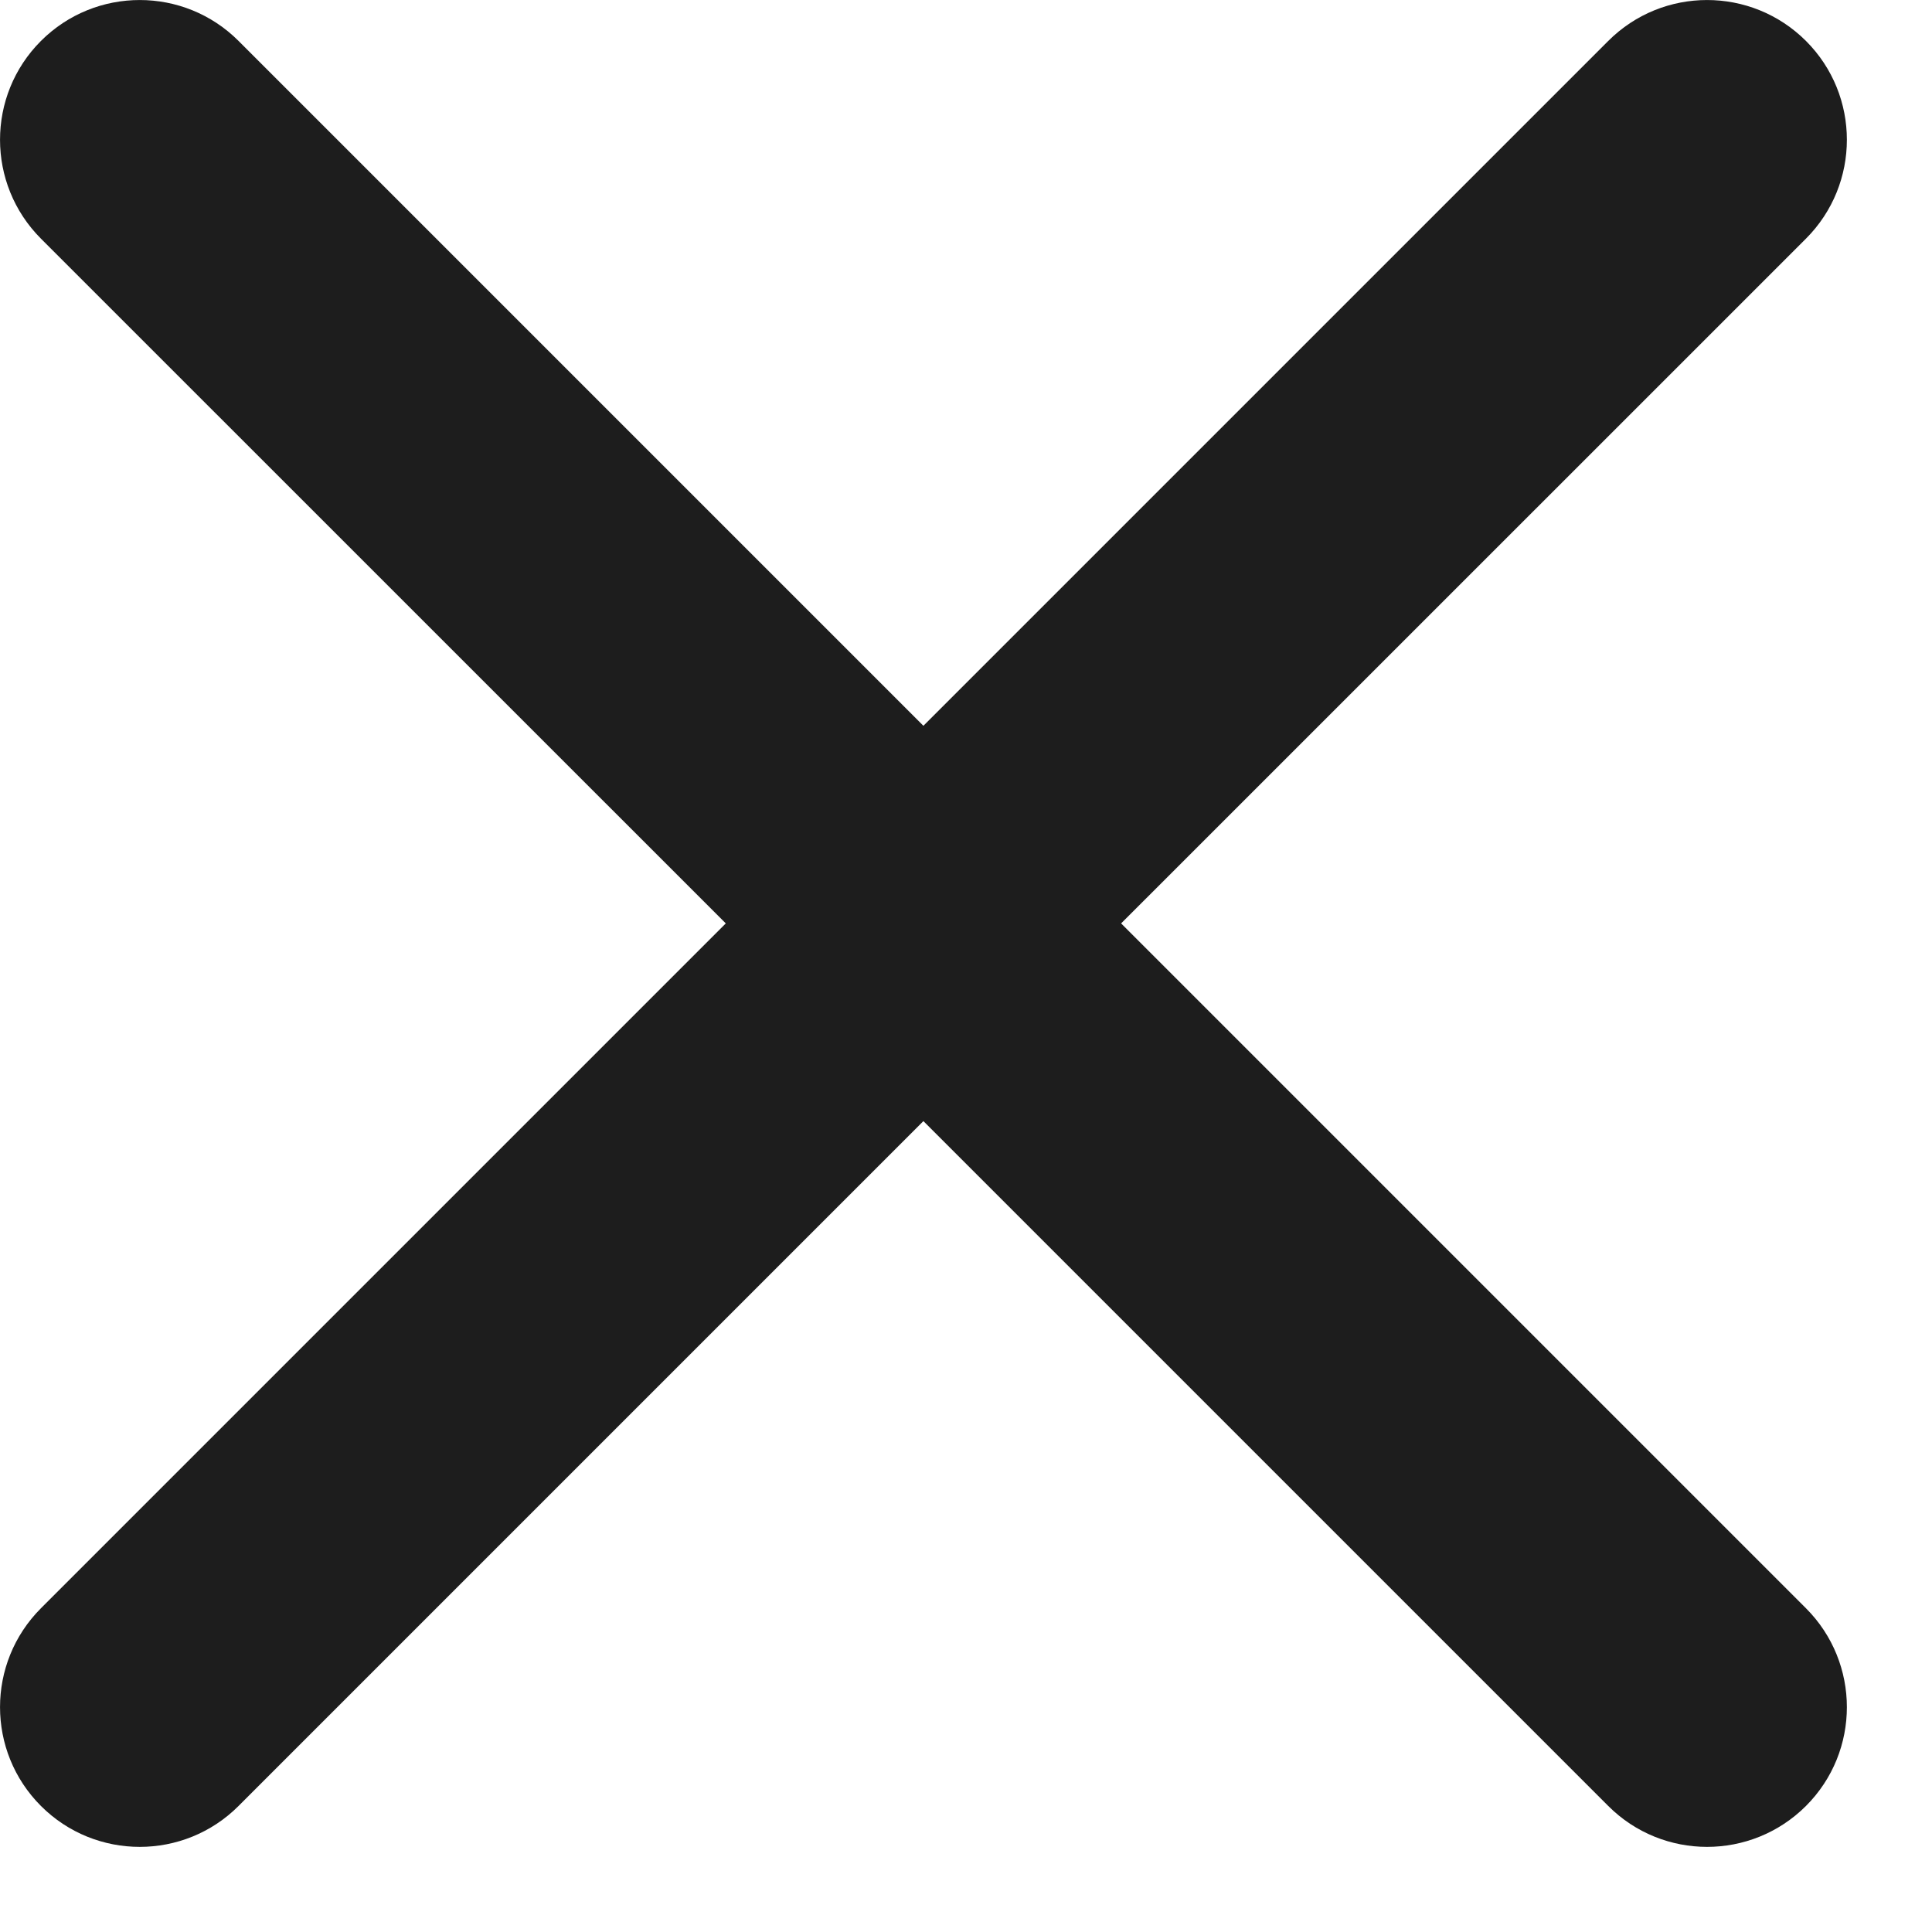
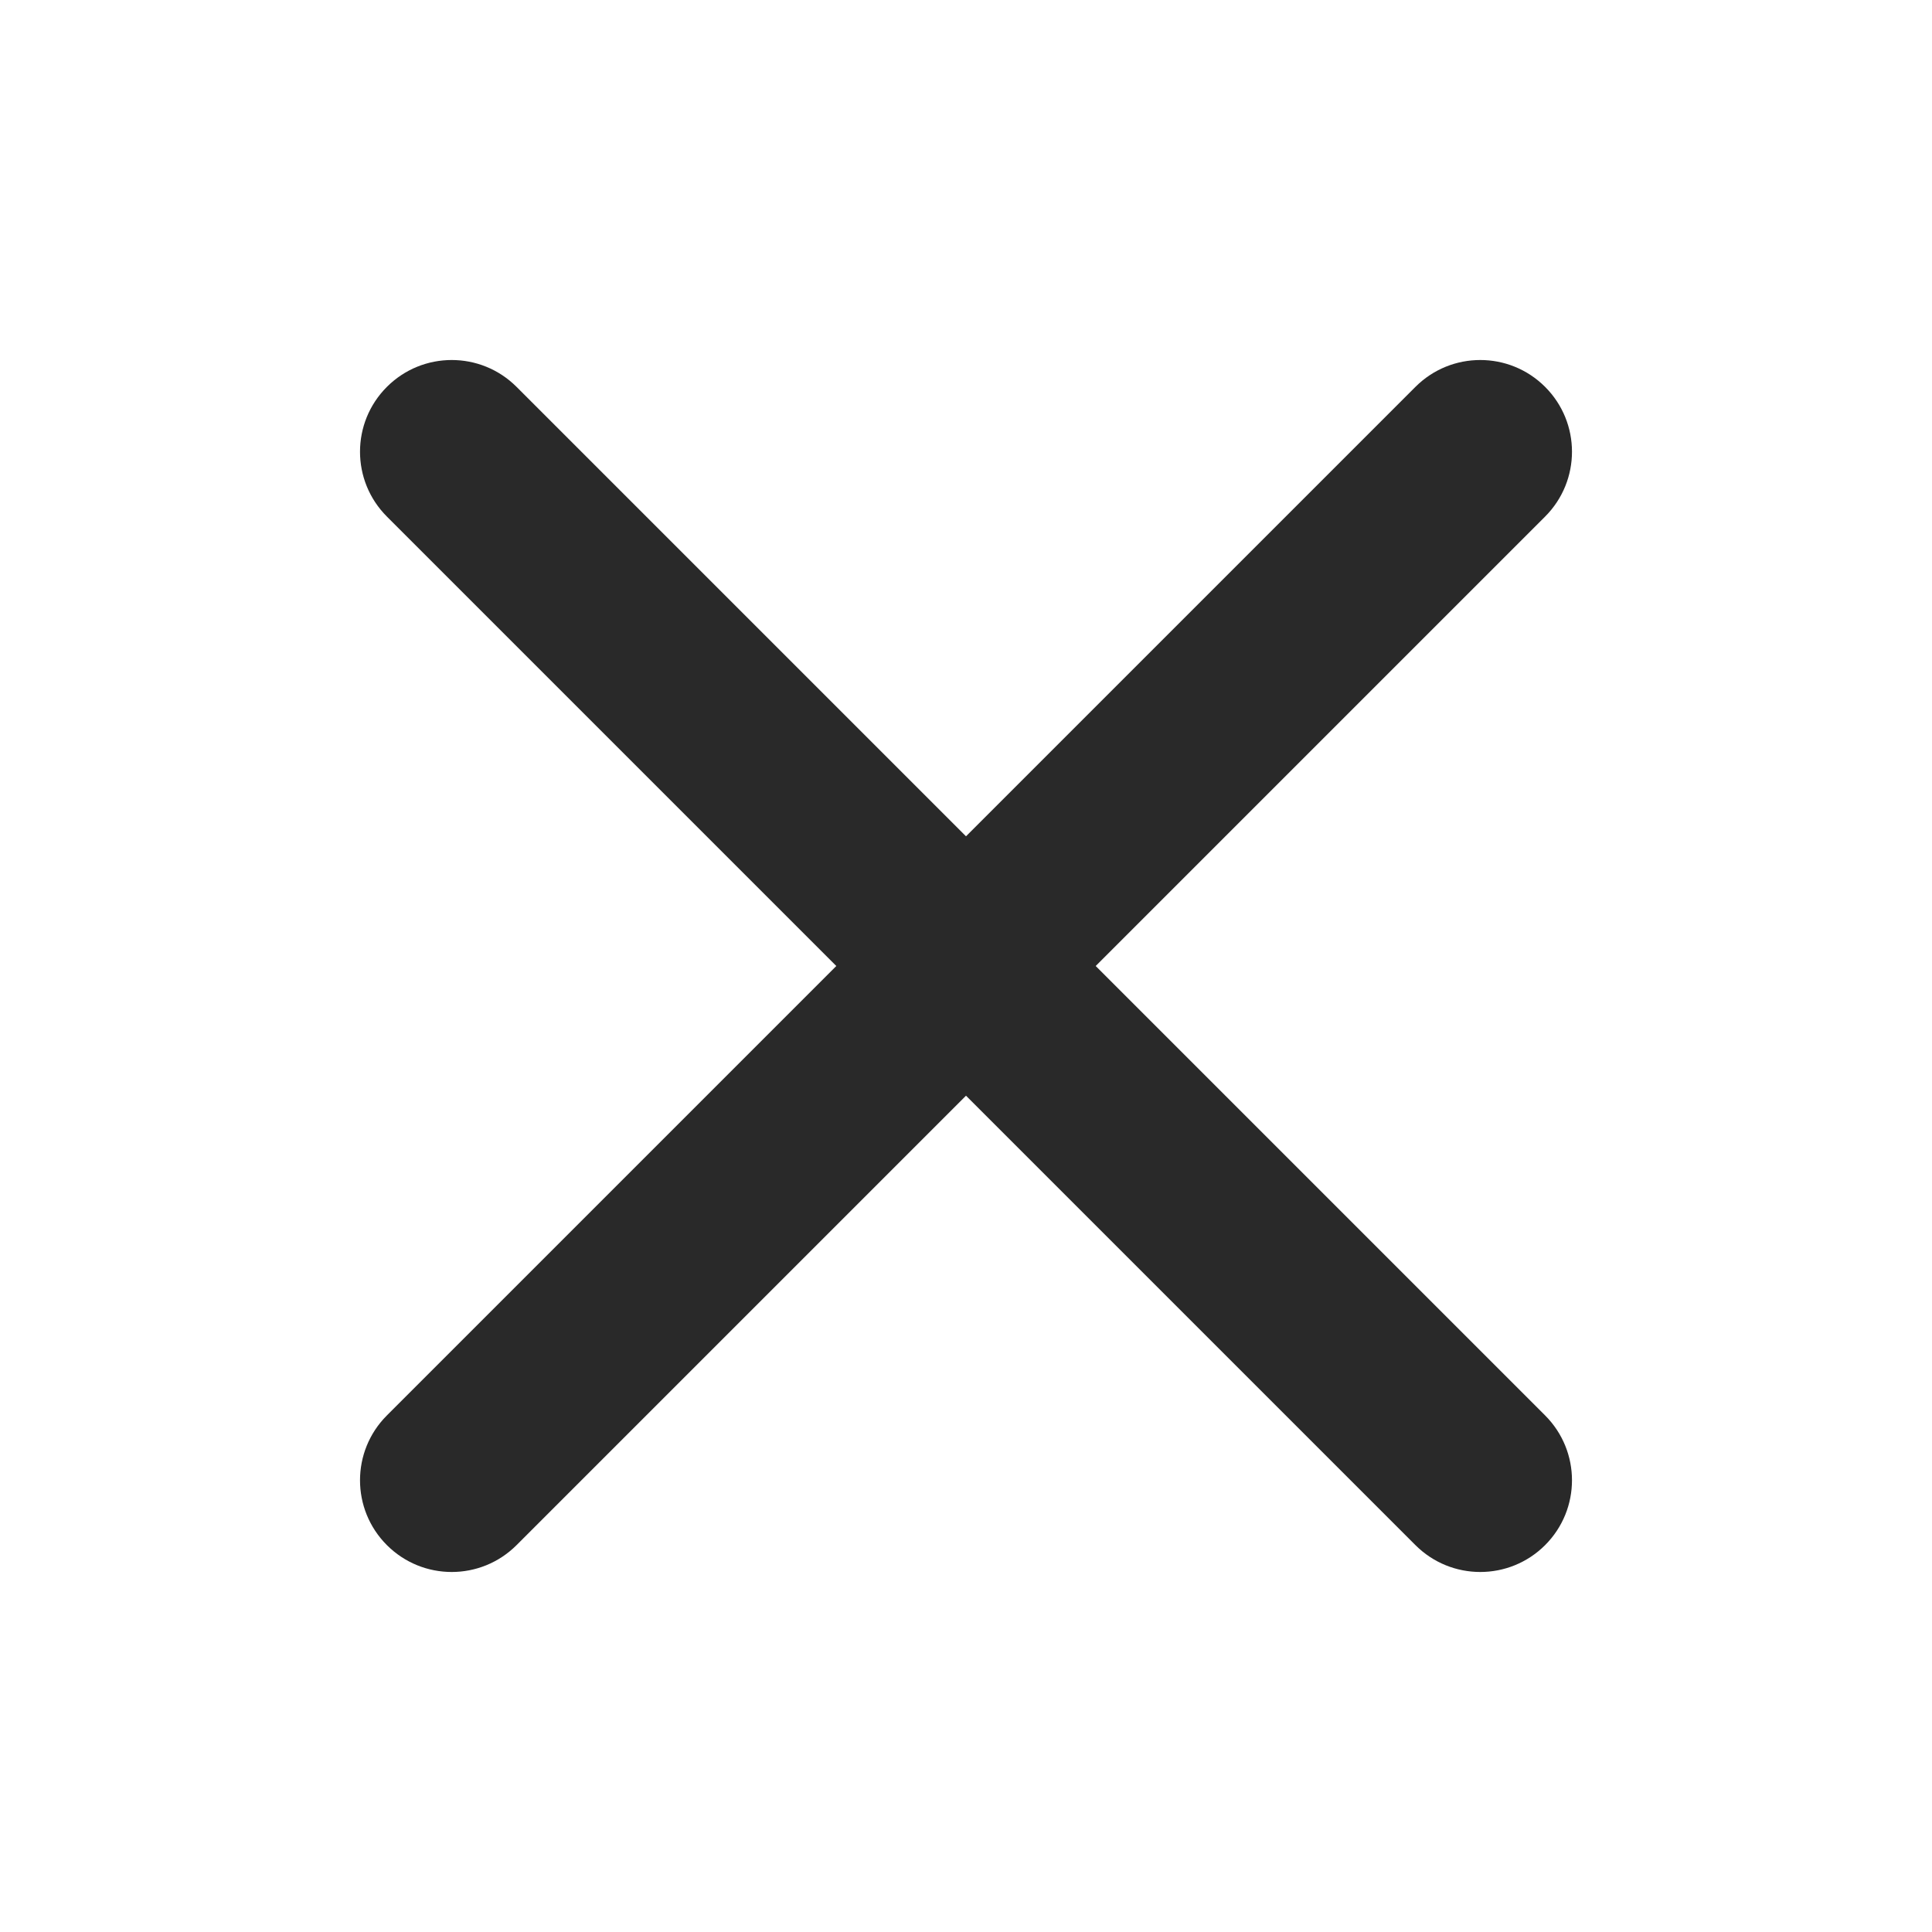
- <svg xmlns="http://www.w3.org/2000/svg" width="21" height="21" viewBox="0 0 21 21" fill="none">
-   <path d="M19.63 2.594C20.223 2 20.223 1.038 19.63 0.445C19.036 -0.148 18.074 -0.148 17.481 0.445L10.037 7.889L2.593 0.445C2 -0.148 1.038 -0.148 0.445 0.445C-0.148 1.038 -0.148 2 0.445 2.594L7.889 10.037L0.445 17.481C-0.148 18.075 -0.148 19.037 0.445 19.63C1.038 20.223 2 20.223 2.593 19.63L10.037 12.186L17.481 19.63C18.074 20.223 19.036 20.223 19.63 19.63C20.223 19.037 20.223 18.075 19.63 17.481L12.186 10.037L19.63 2.594Z" fill="#1D1D1D" />
+ <svg xmlns="http://www.w3.org/2000/svg" width="24" height="24" viewBox="0 0 24 24" fill="none">
+   <path d="M19.194 6.417C19.639 5.972 19.639 5.251 19.194 4.806C18.749 4.361 18.028 4.361 17.583 4.806L12 10.389L6.417 4.806C5.972 4.361 5.251 4.361 4.806 4.806C4.361 5.251 4.361 5.972 4.806 6.417L10.389 12L4.806 17.583C4.361 18.028 4.361 18.749 4.806 19.194C5.251 19.639 5.972 19.639 6.417 19.194L12 13.611L17.583 19.194C18.028 19.639 18.749 19.639 19.194 19.194C19.639 18.749 19.639 18.028 19.194 17.583L13.611 12L19.194 6.417Z" fill="#292929" />
</svg>
